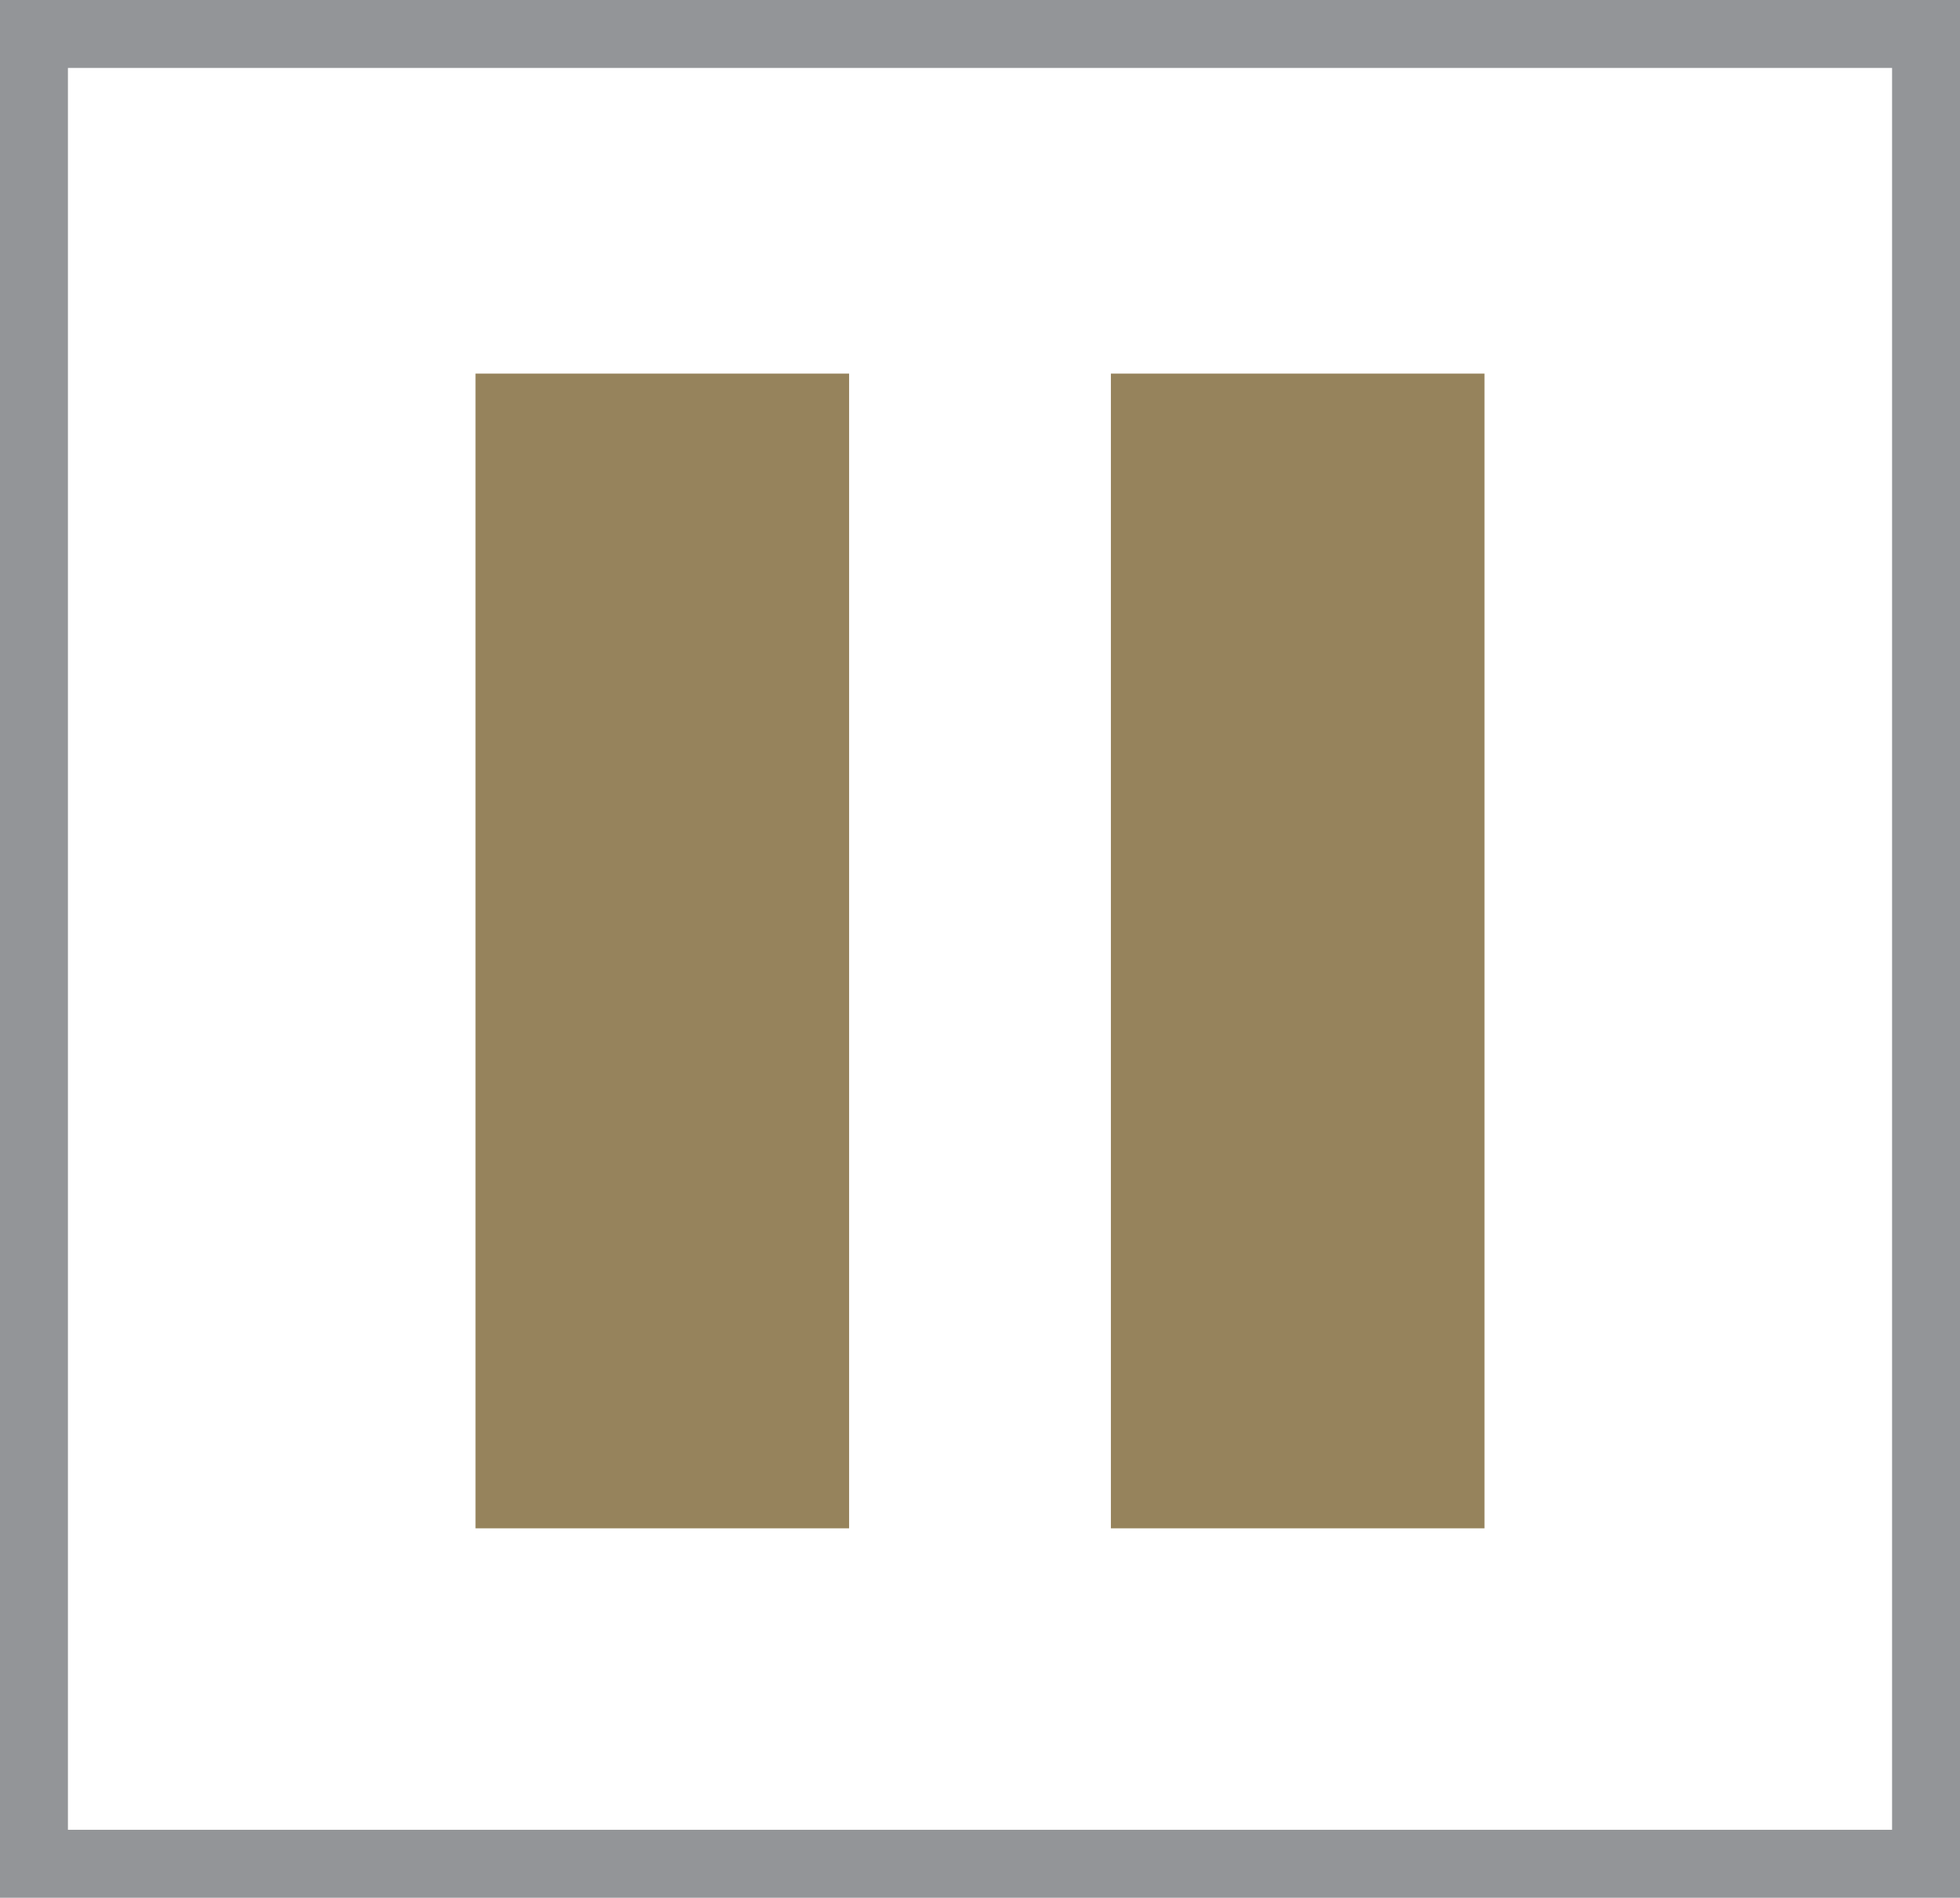
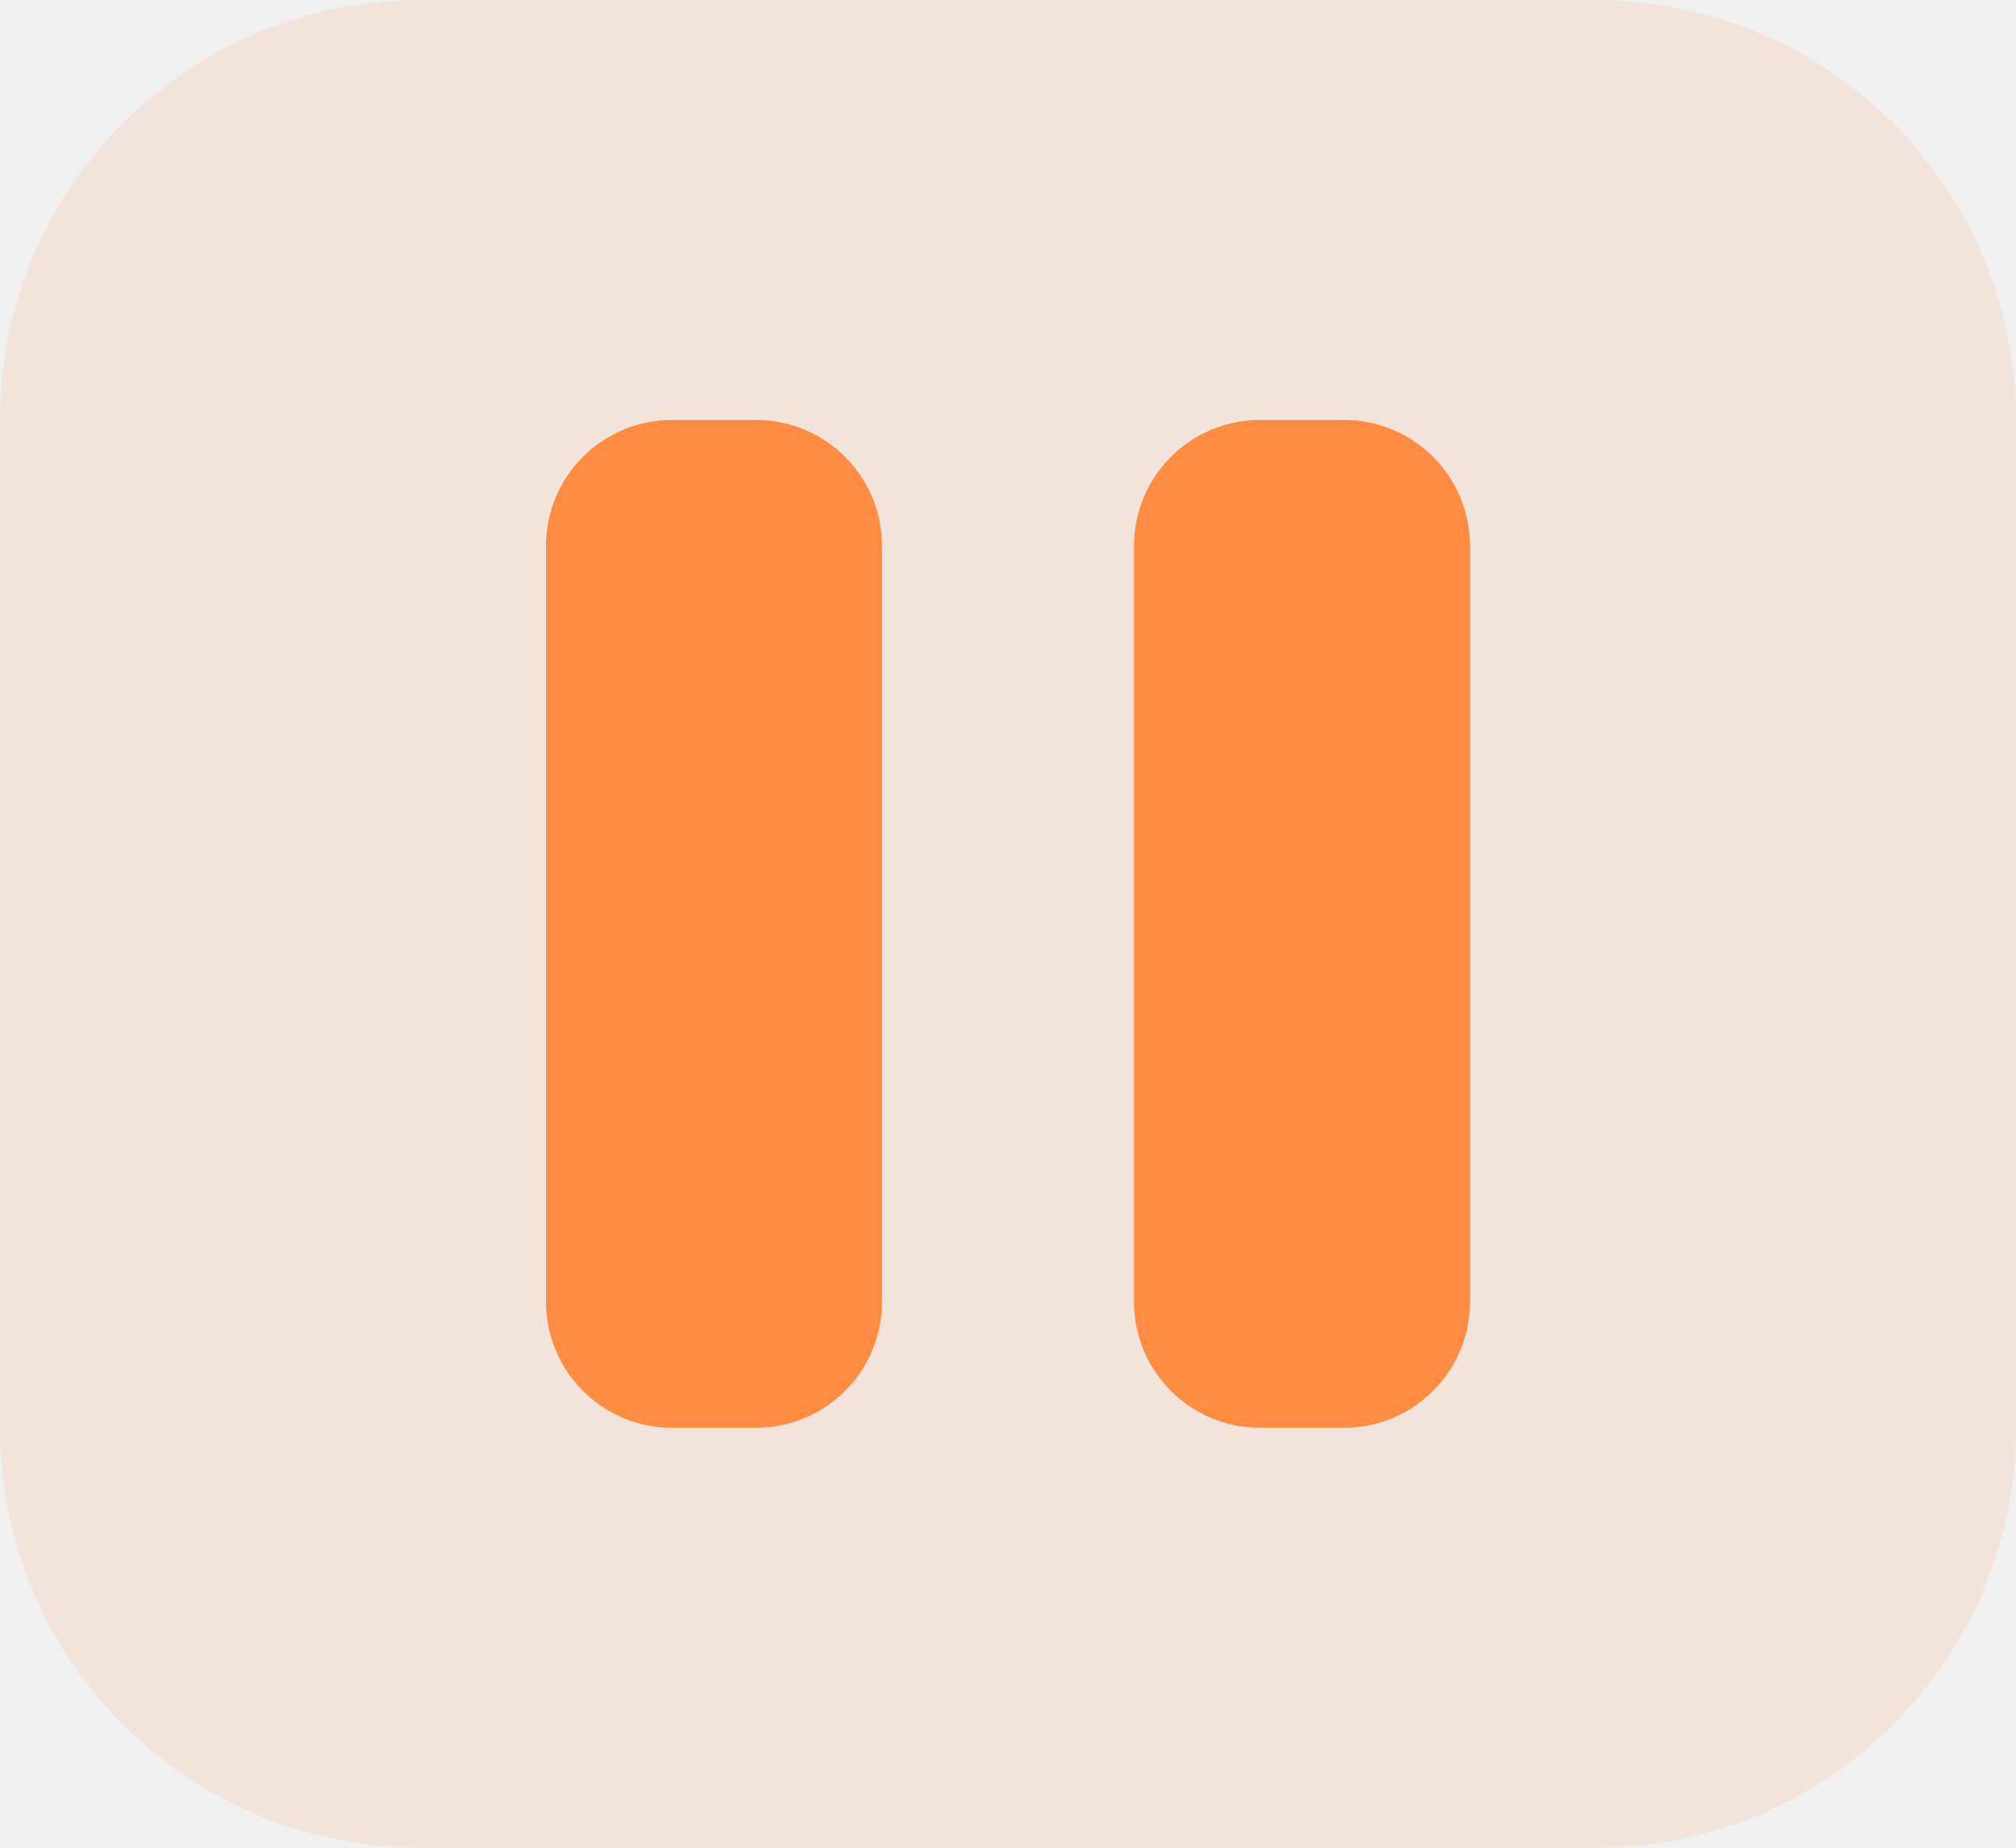
- <svg xmlns="http://www.w3.org/2000/svg" width="28.854" height="27.938" viewBox="0 0 28.854 27.938">
-   <rect x="0.5" y="0.5" fill="#FFFFFF" stroke="#939598" stroke-miterlimit="10" width="27.854" height="26.938" />
-   <rect x="7" y="5.5" fill="#96835C" width="5.5" height="17" />
-   <rect x="16.354" y="5.5" fill="#96835C" width="5.5" height="17" />
+ <svg xmlns="http://www.w3.org/2000/svg" viewBox="0 0 48 44" width="48" height="44">
+   <rect width="48" height="44" rx="10" fill="rgba(255,140,66,0.12)" />
+   <rect x="13" y="10" width="8" height="24" rx="3" fill="#FF8C42" />
+   <rect x="27" y="10" width="8" height="24" rx="3" fill="#FF8C42" />
</svg>
